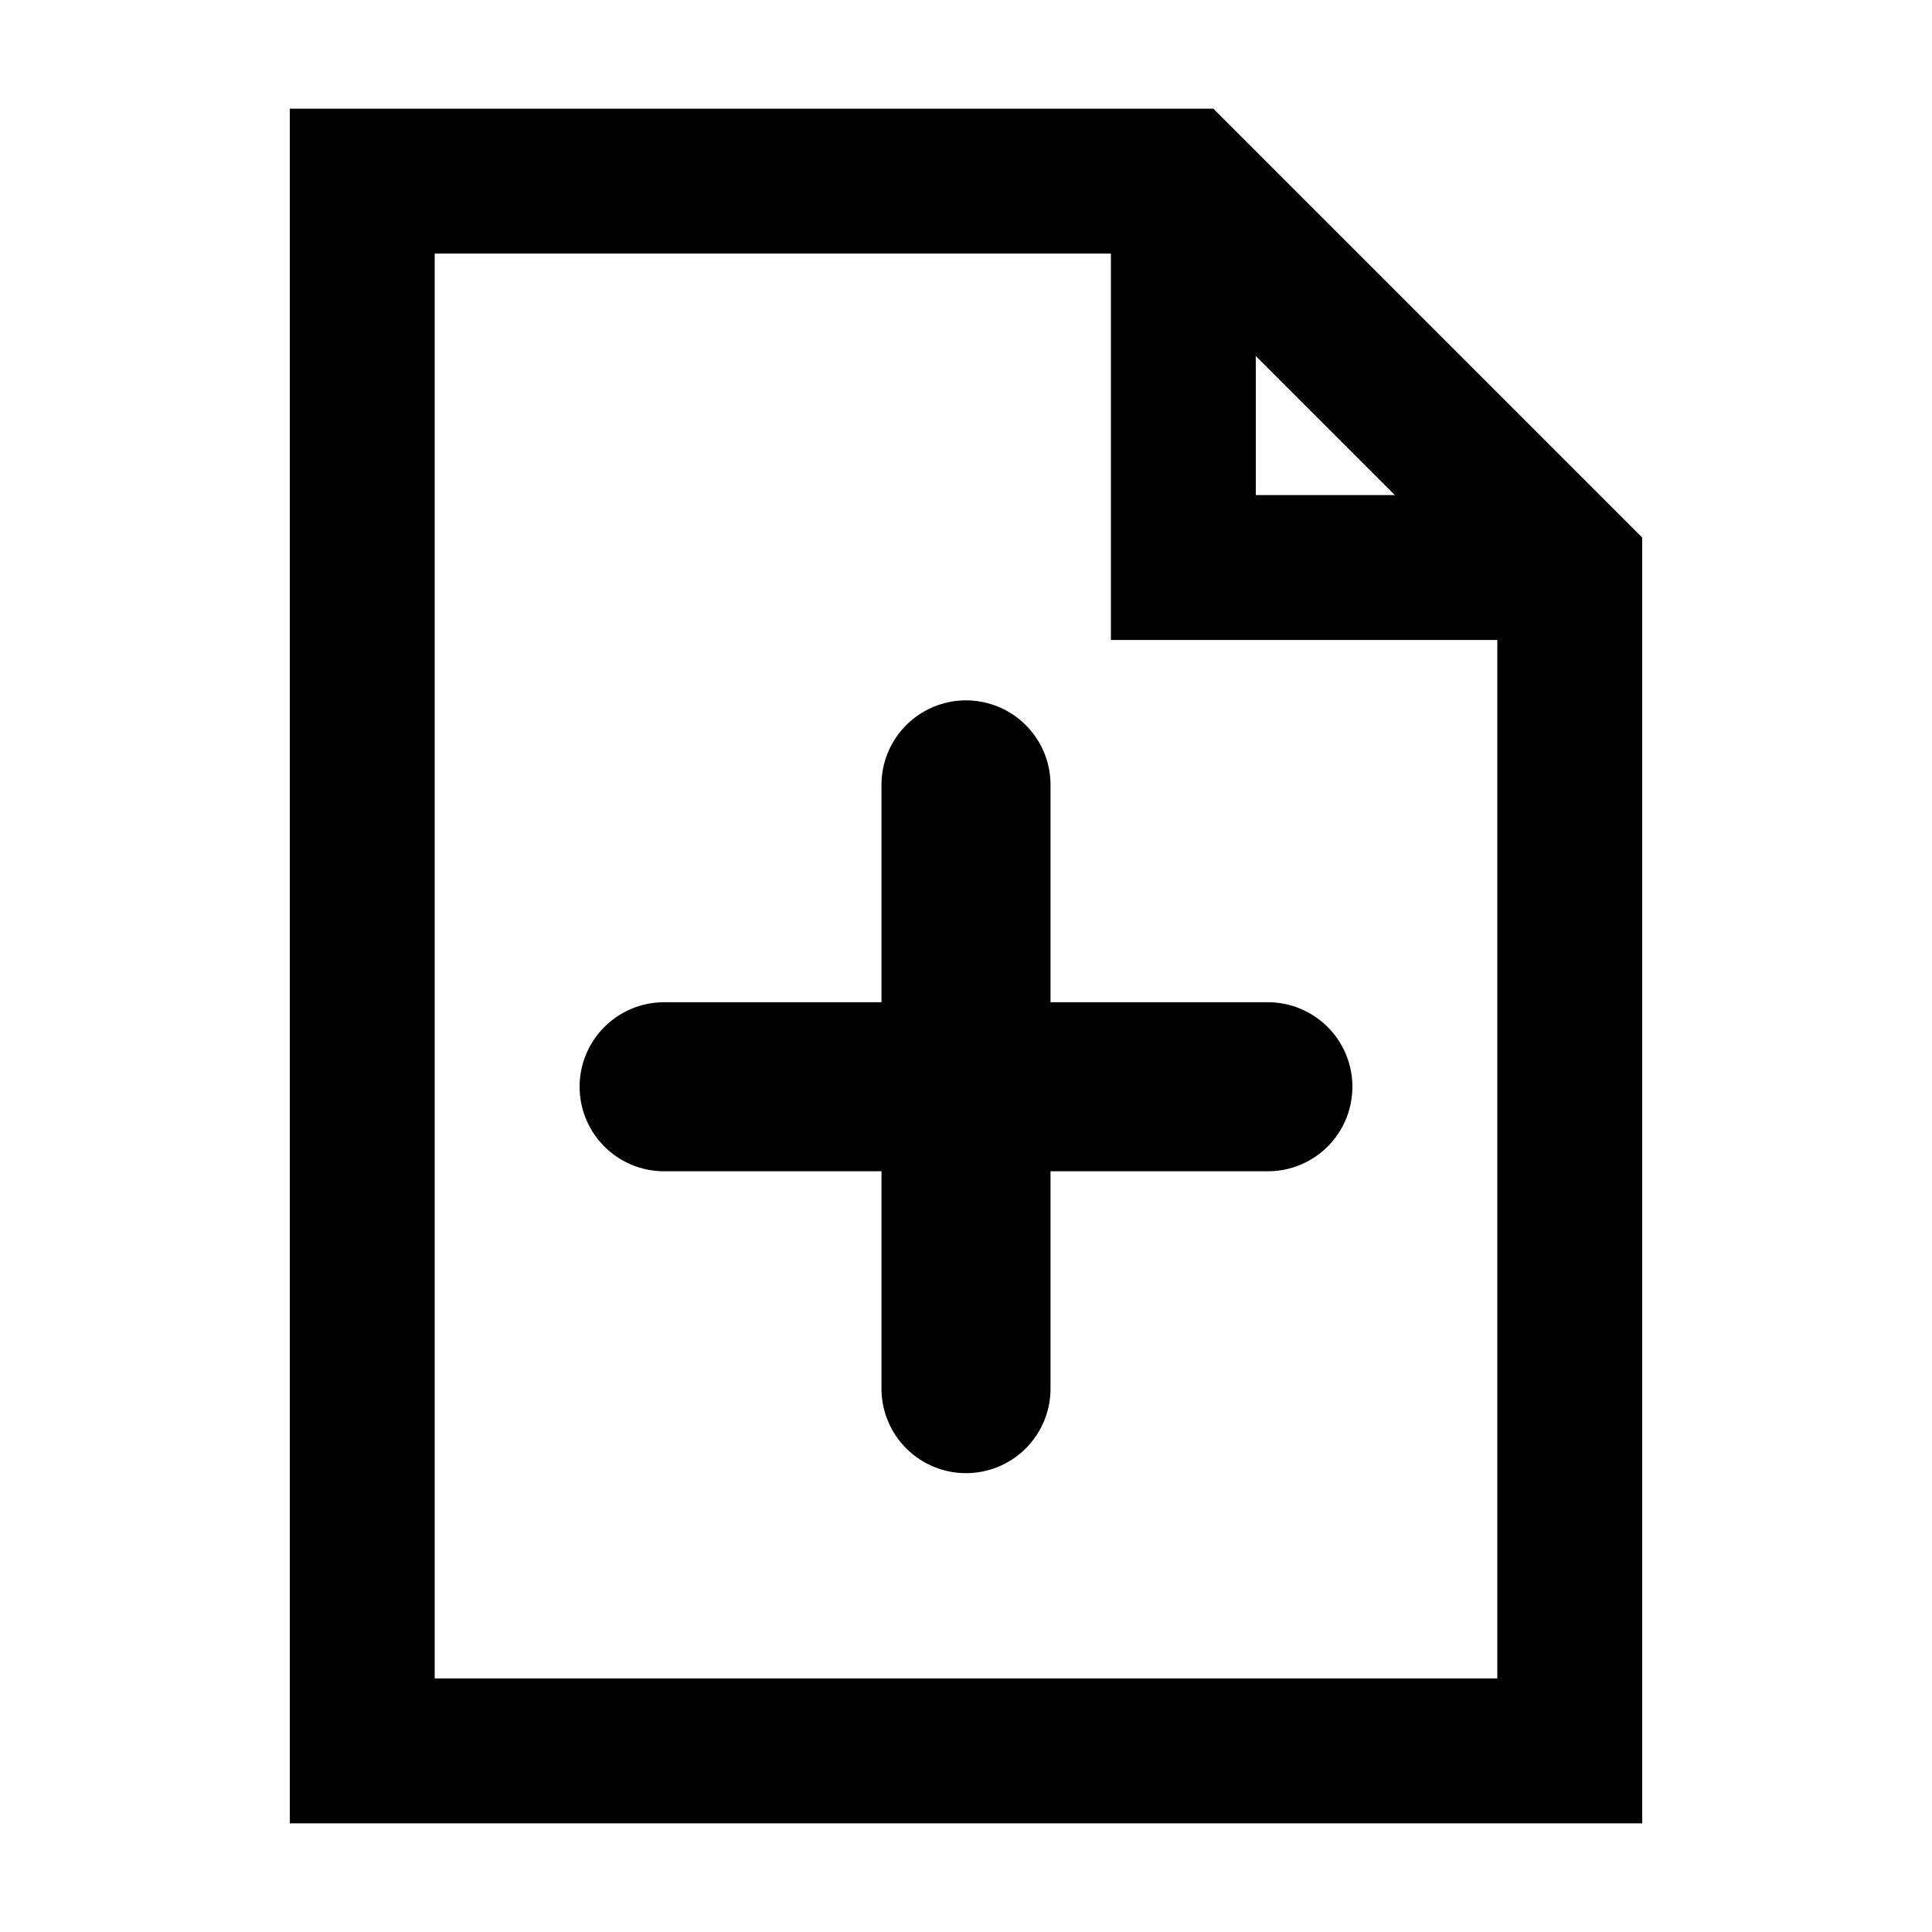
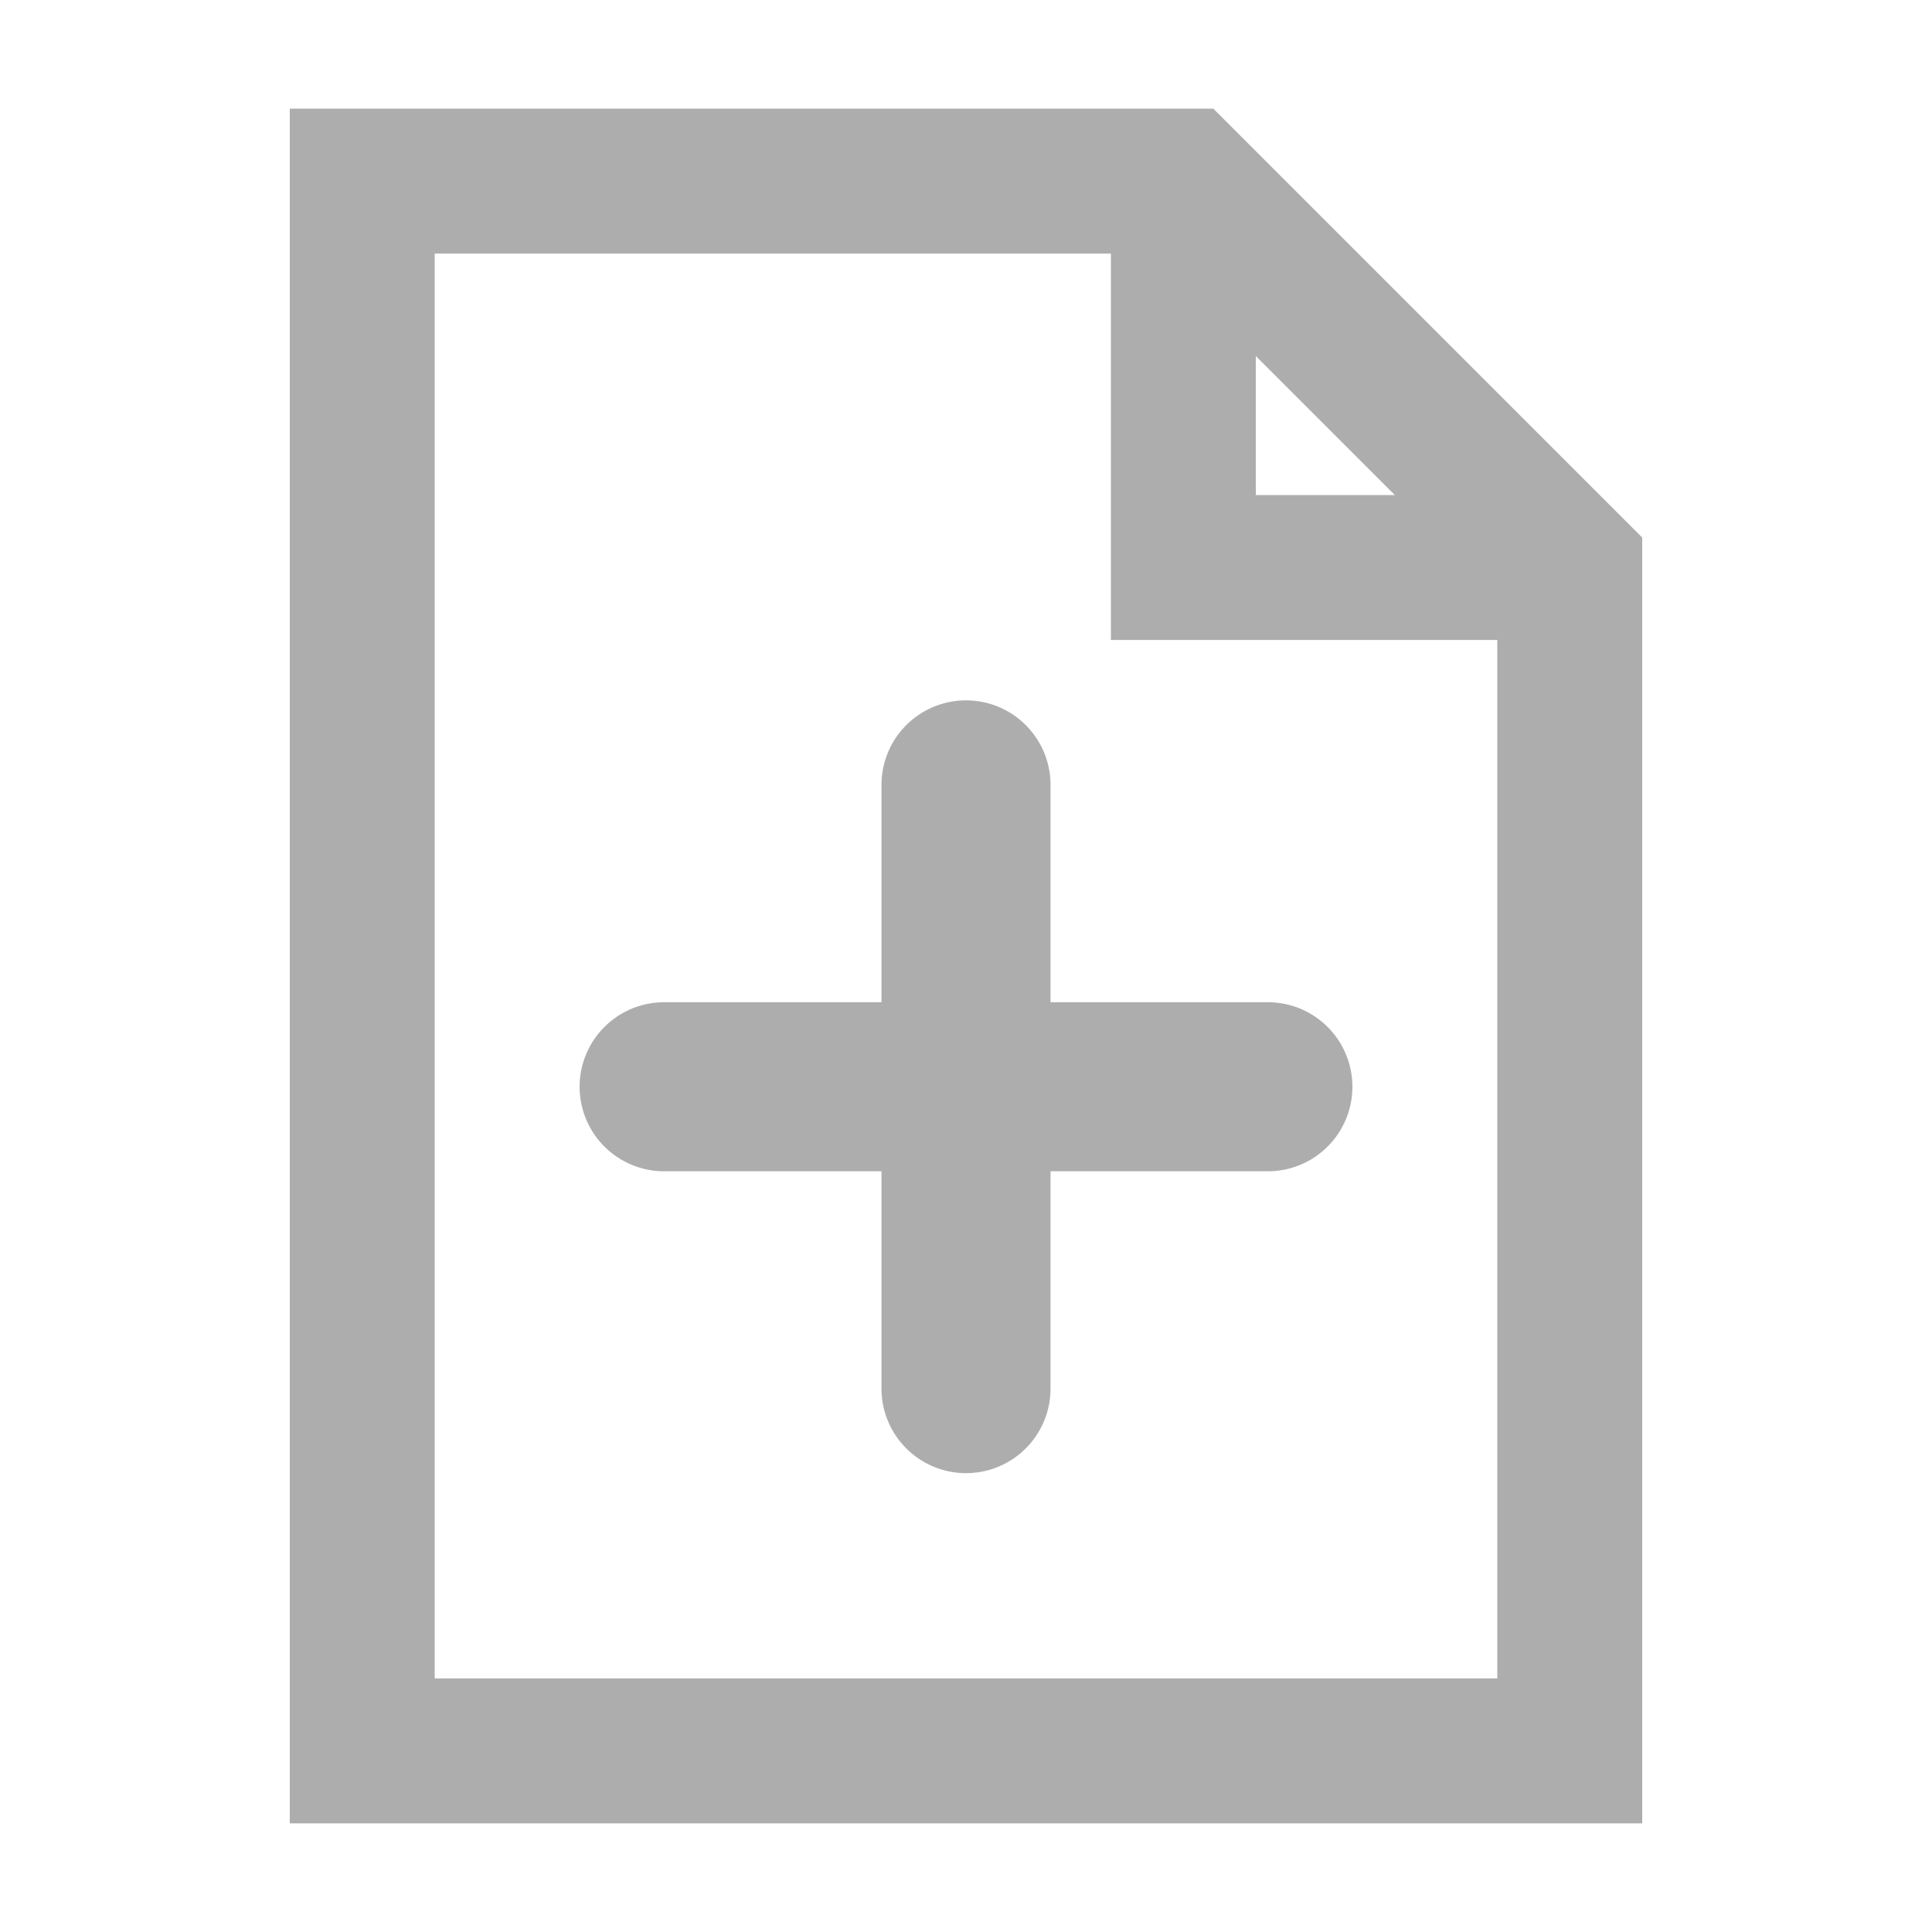
<svg xmlns="http://www.w3.org/2000/svg" viewBox="0 0 16 16" fill="none">
-   <path d="M3 1.5h6.8L13 4.7V14.5H3z" stroke="currentColor" stroke-width="1.2" fill="none" />
-   <path d="M9.8 1.5v3.2H13" stroke="currentColor" stroke-width="1.2" />
-   <path d="M8 6.5v5M5.5 9h5" stroke="currentColor" stroke-width="1.4" stroke-linecap="round" />
+   <path d="M3 1.5h6.8L13 4.7V14.5H3z" stroke="#adadad" stroke-width="1.2" fill="none" />
+   <path d="M9.8 1.5v3.2H13" stroke="#adadad" stroke-width="1.2" />
+   <path d="M8 6.5v5M5.5 9h5" stroke="#adadad" stroke-width="1.4" stroke-linecap="round" />
</svg>
